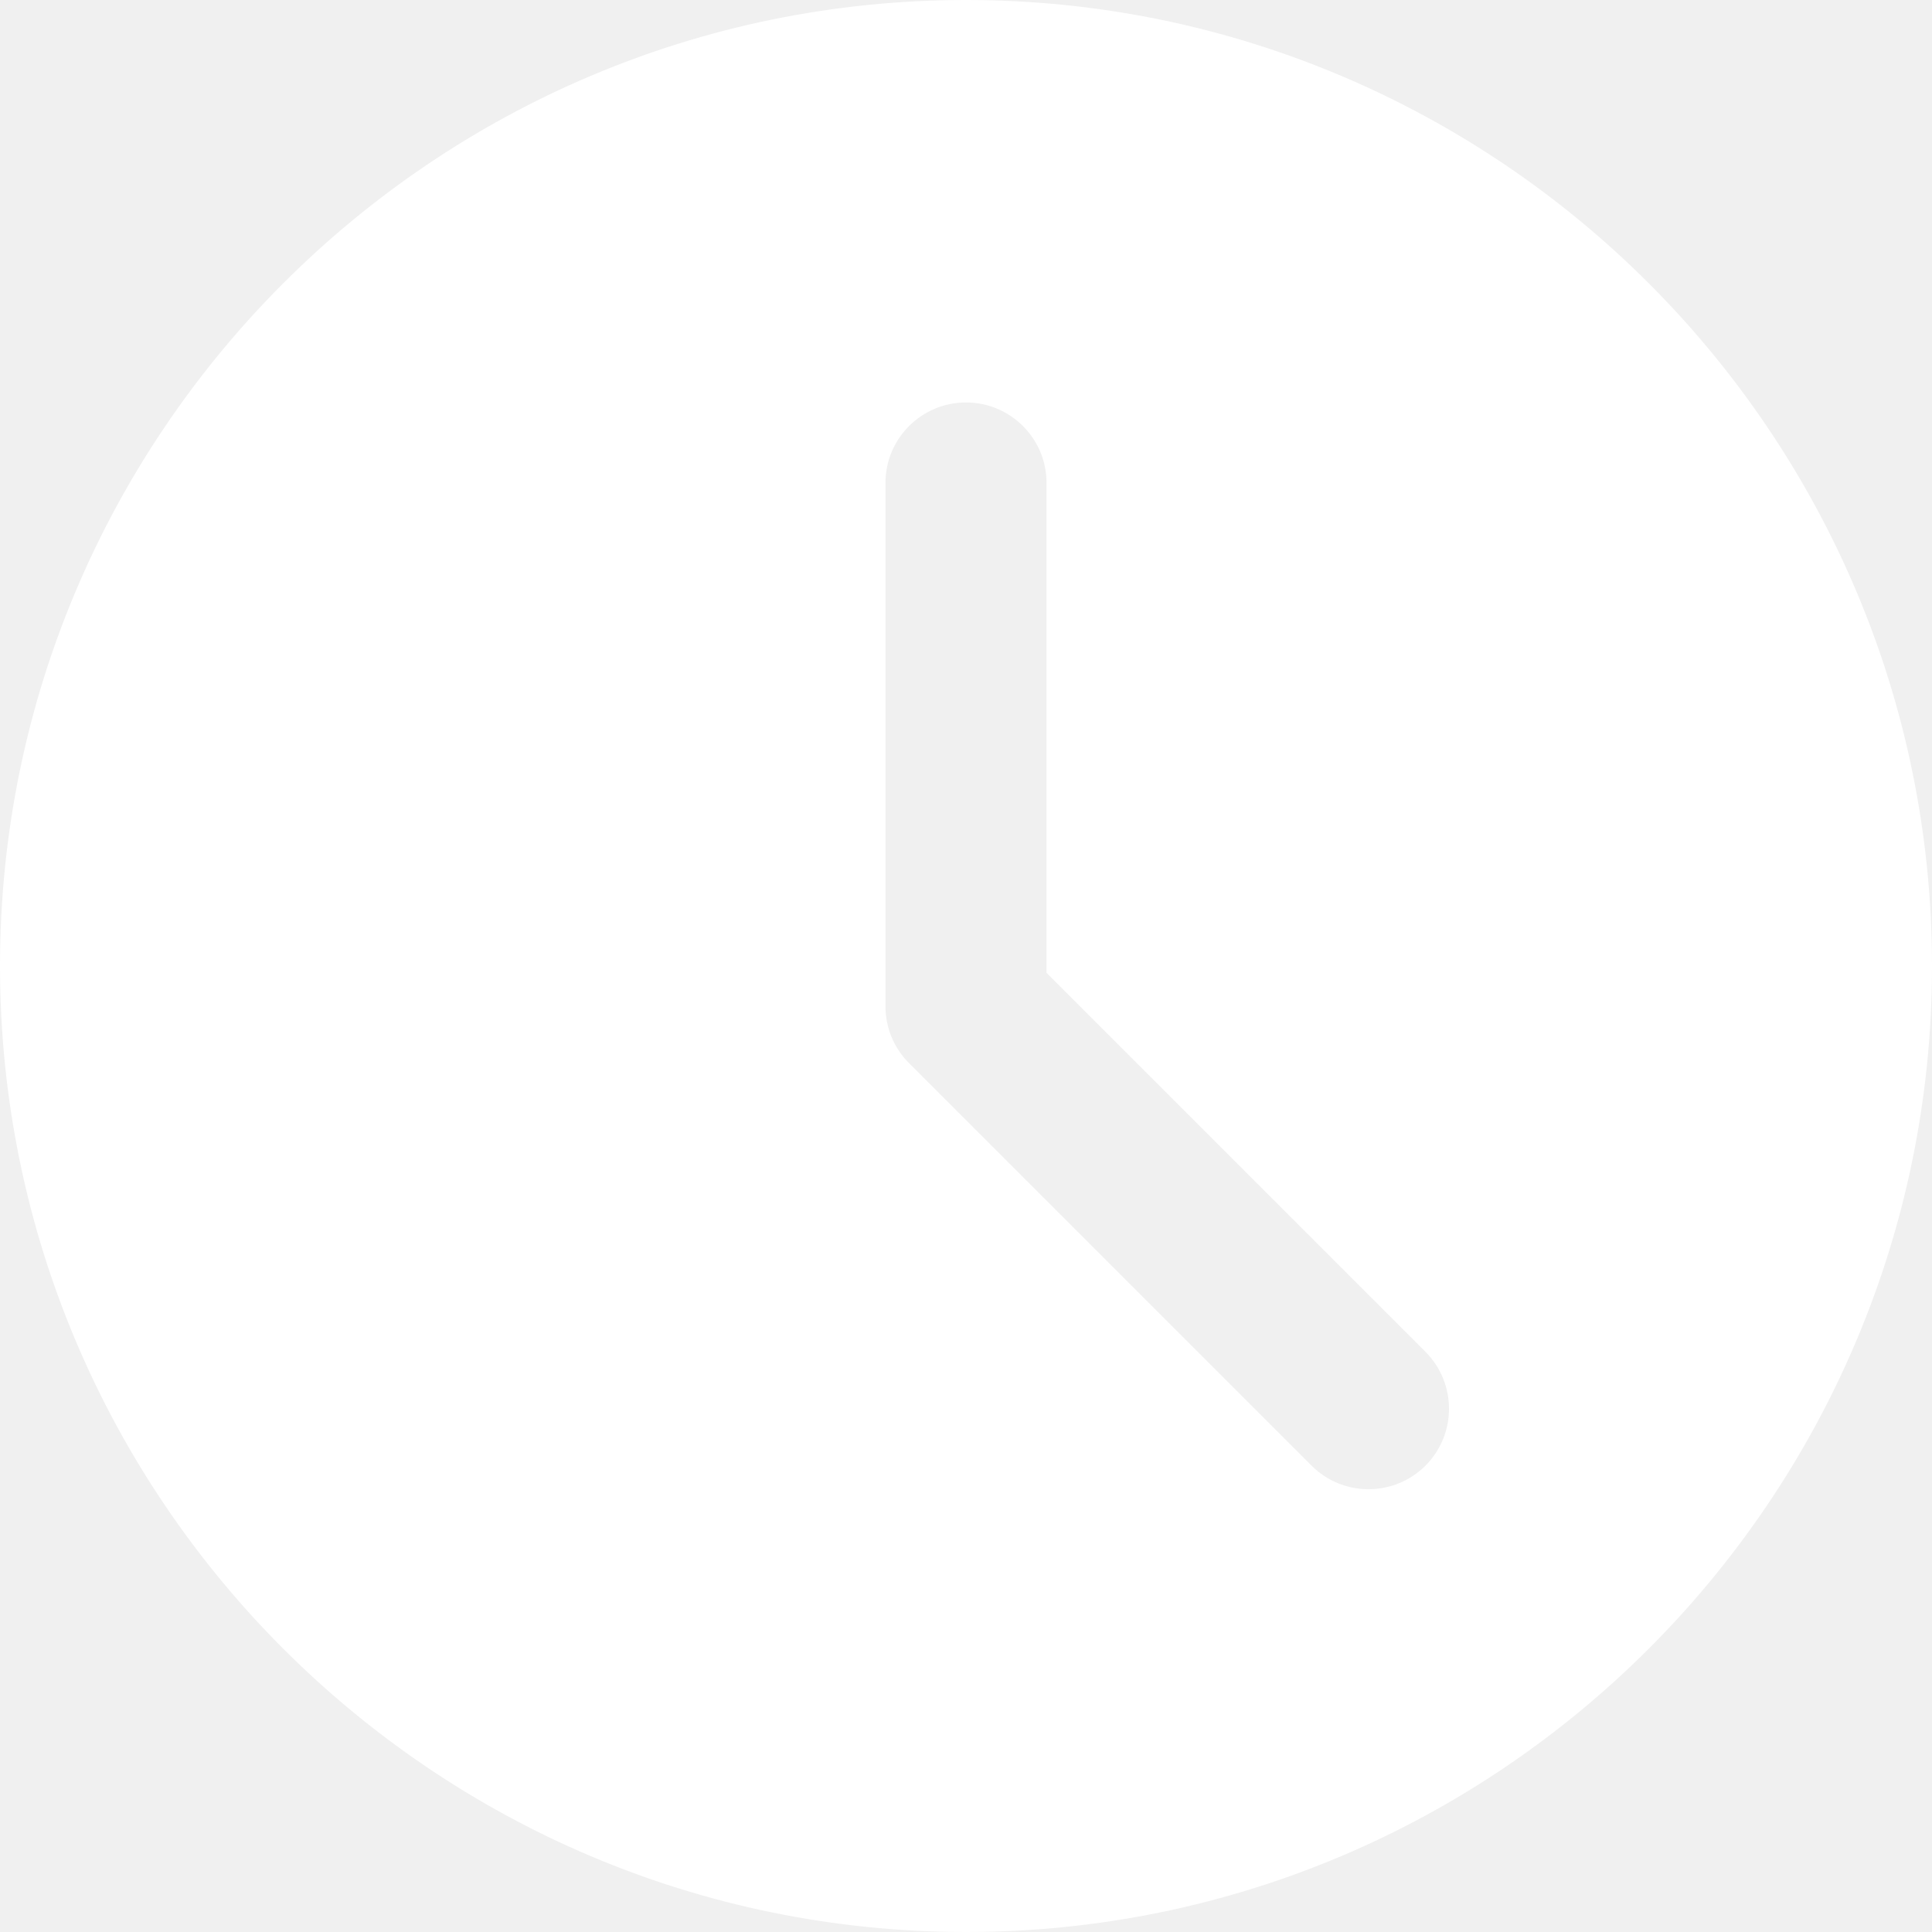
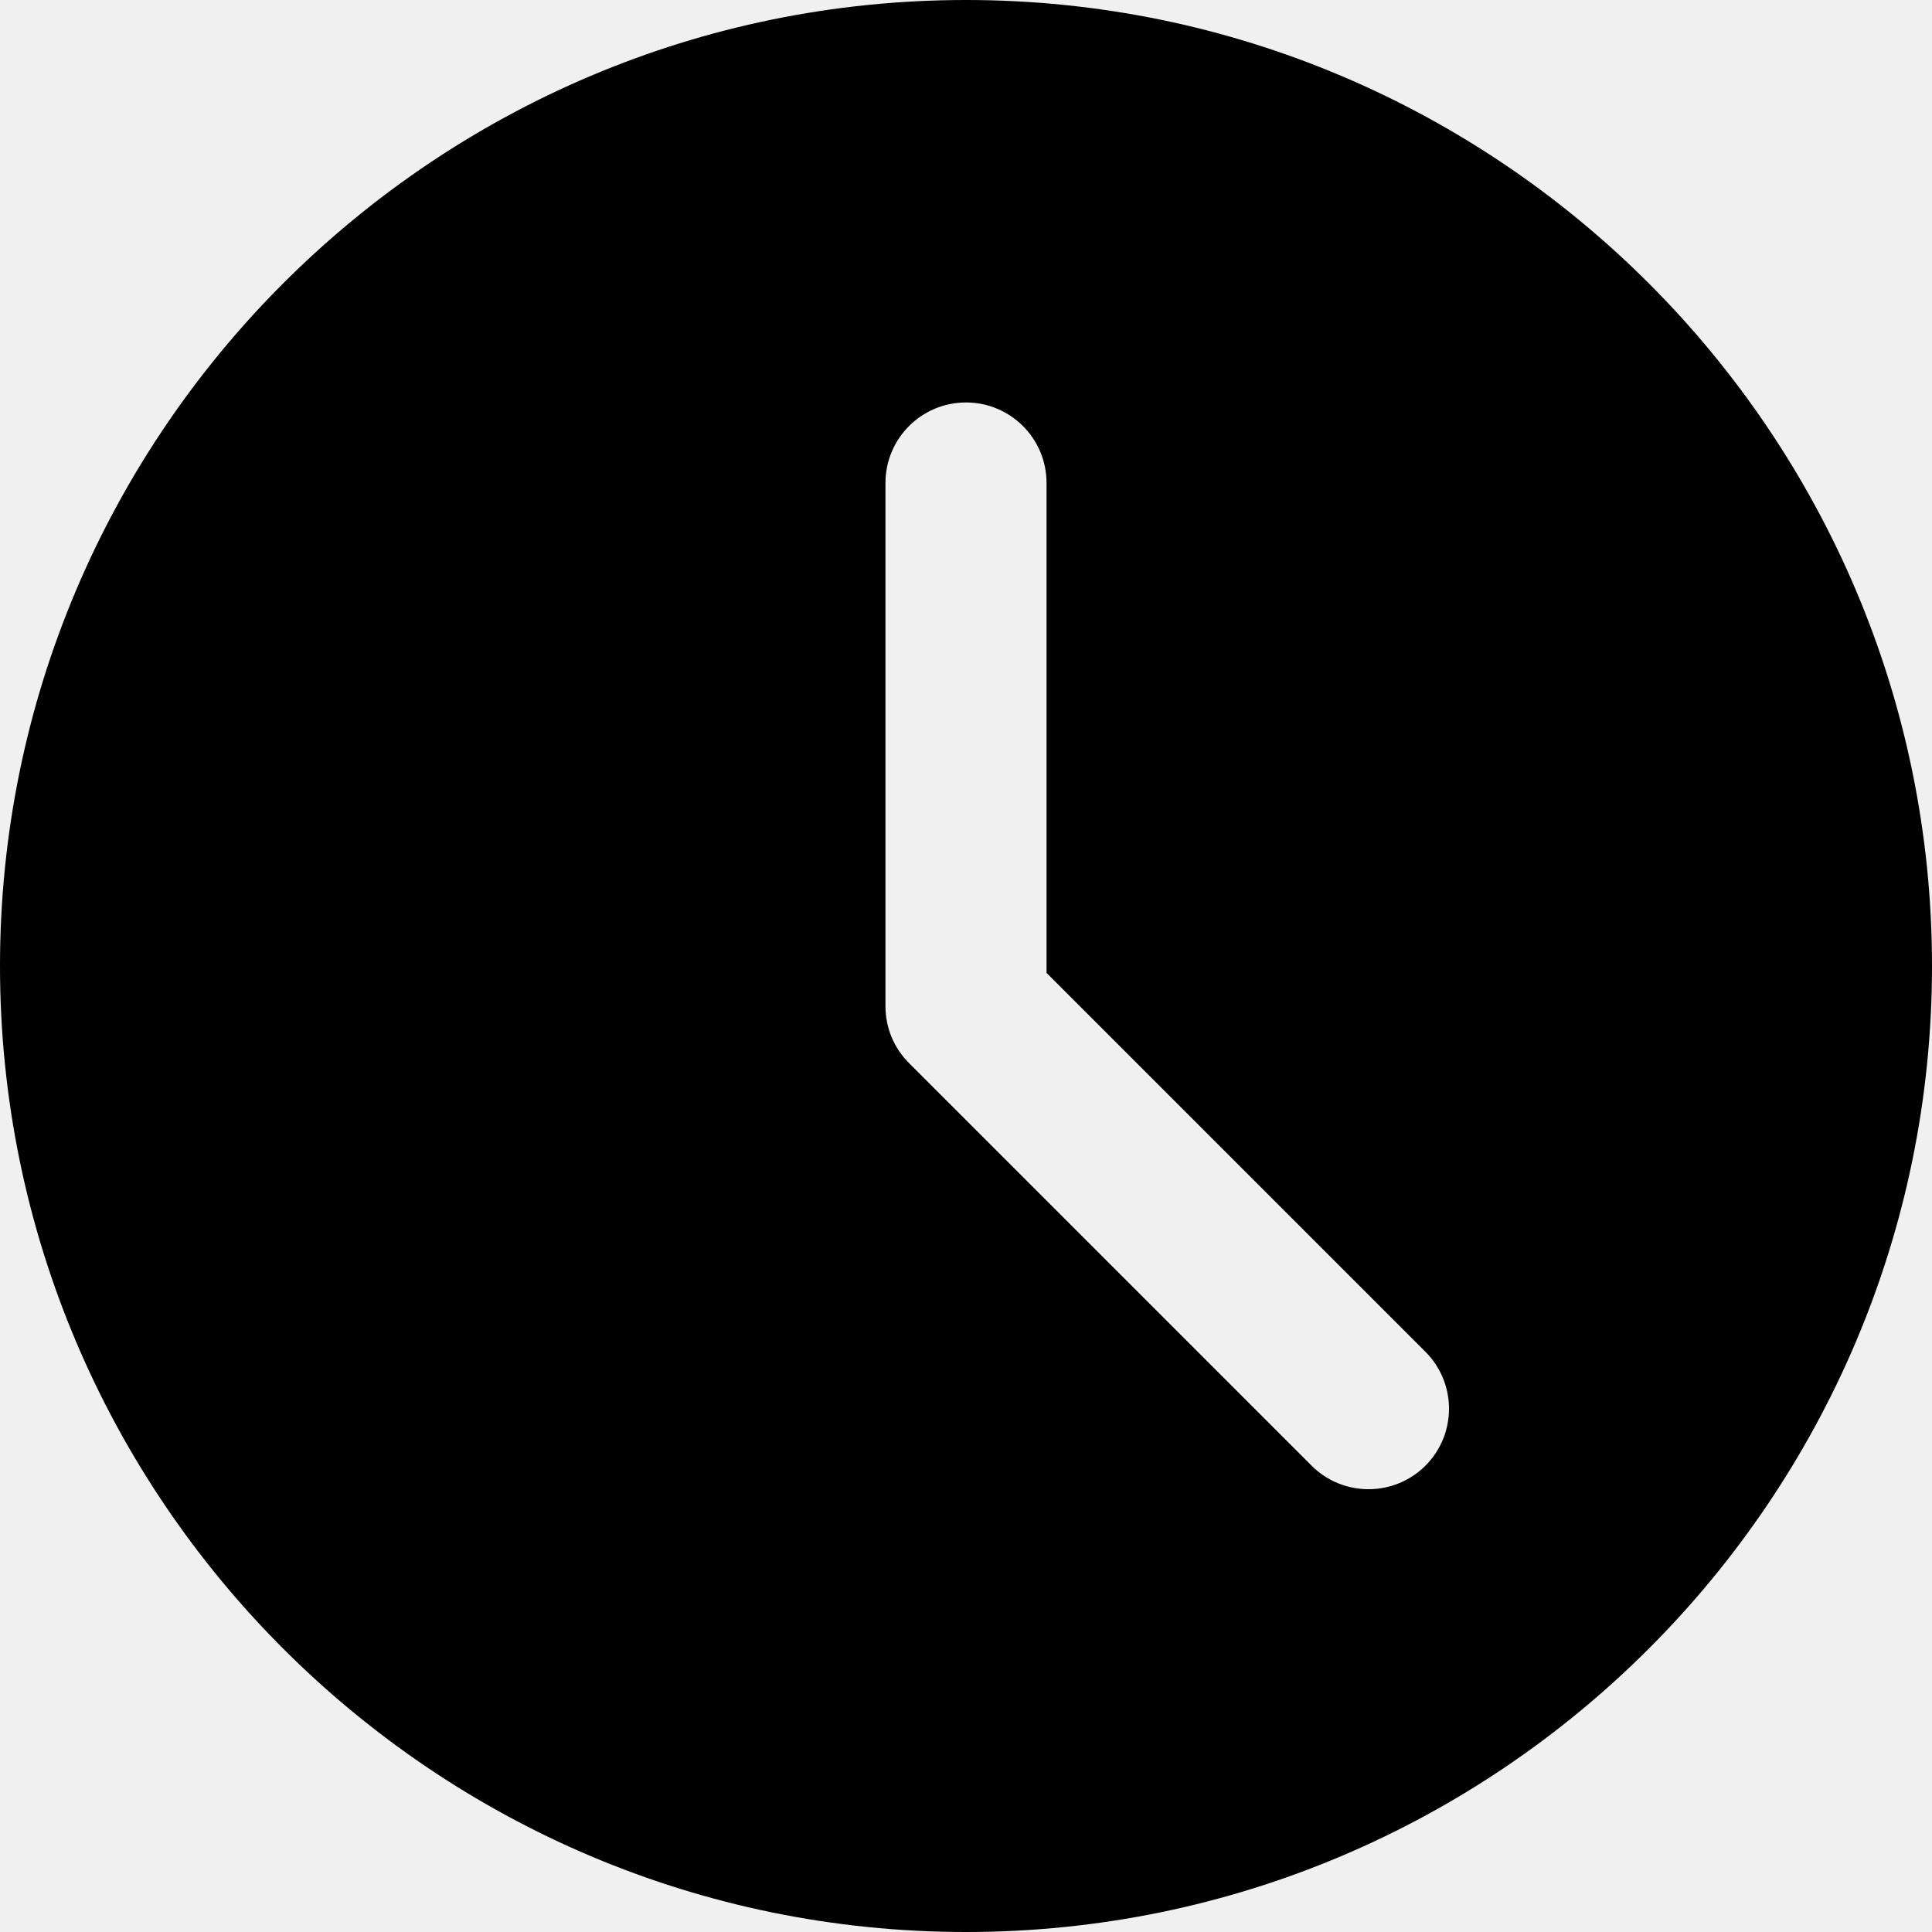
- <svg xmlns="http://www.w3.org/2000/svg" width="16" height="16" viewBox="0 0 16 16" fill="none">
-   <path d="M8 0C3.589 0 0 3.589 0 8C0 12.411 3.589 16 8 16C12.411 16 16 12.411 16 8C16 3.589 12.411 0 8 0ZM11.805 12.138C11.675 12.268 11.504 12.333 11.333 12.333C11.163 12.333 10.992 12.268 10.862 12.138L7.529 8.805C7.403 8.68 7.333 8.511 7.333 8.333V4C7.333 3.631 7.632 3.333 8 3.333C8.368 3.333 8.667 3.631 8.667 4V8.057L11.805 11.195C12.065 11.456 12.065 11.877 11.805 12.138Z" fill="white" />
+ <svg xmlns="http://www.w3.org/2000/svg" width="16" height="16" viewBox="0 0 16 16">
+   <path d="M8 0C3.589 0 0 3.589 0 8C0 12.411 3.589 16 8 16C12.411 16 16 12.411 16 8C16 3.589 12.411 0 8 0ZM11.805 12.138C11.675 12.268 11.504 12.333 11.333 12.333C11.163 12.333 10.992 12.268 10.862 12.138L7.529 8.805C7.403 8.68 7.333 8.511 7.333 8.333V4C7.333 3.631 7.632 3.333 8 3.333C8.368 3.333 8.667 3.631 8.667 4V8.057L11.805 11.195C12.065 11.456 12.065 11.877 11.805 12.138Z" />
</svg>
